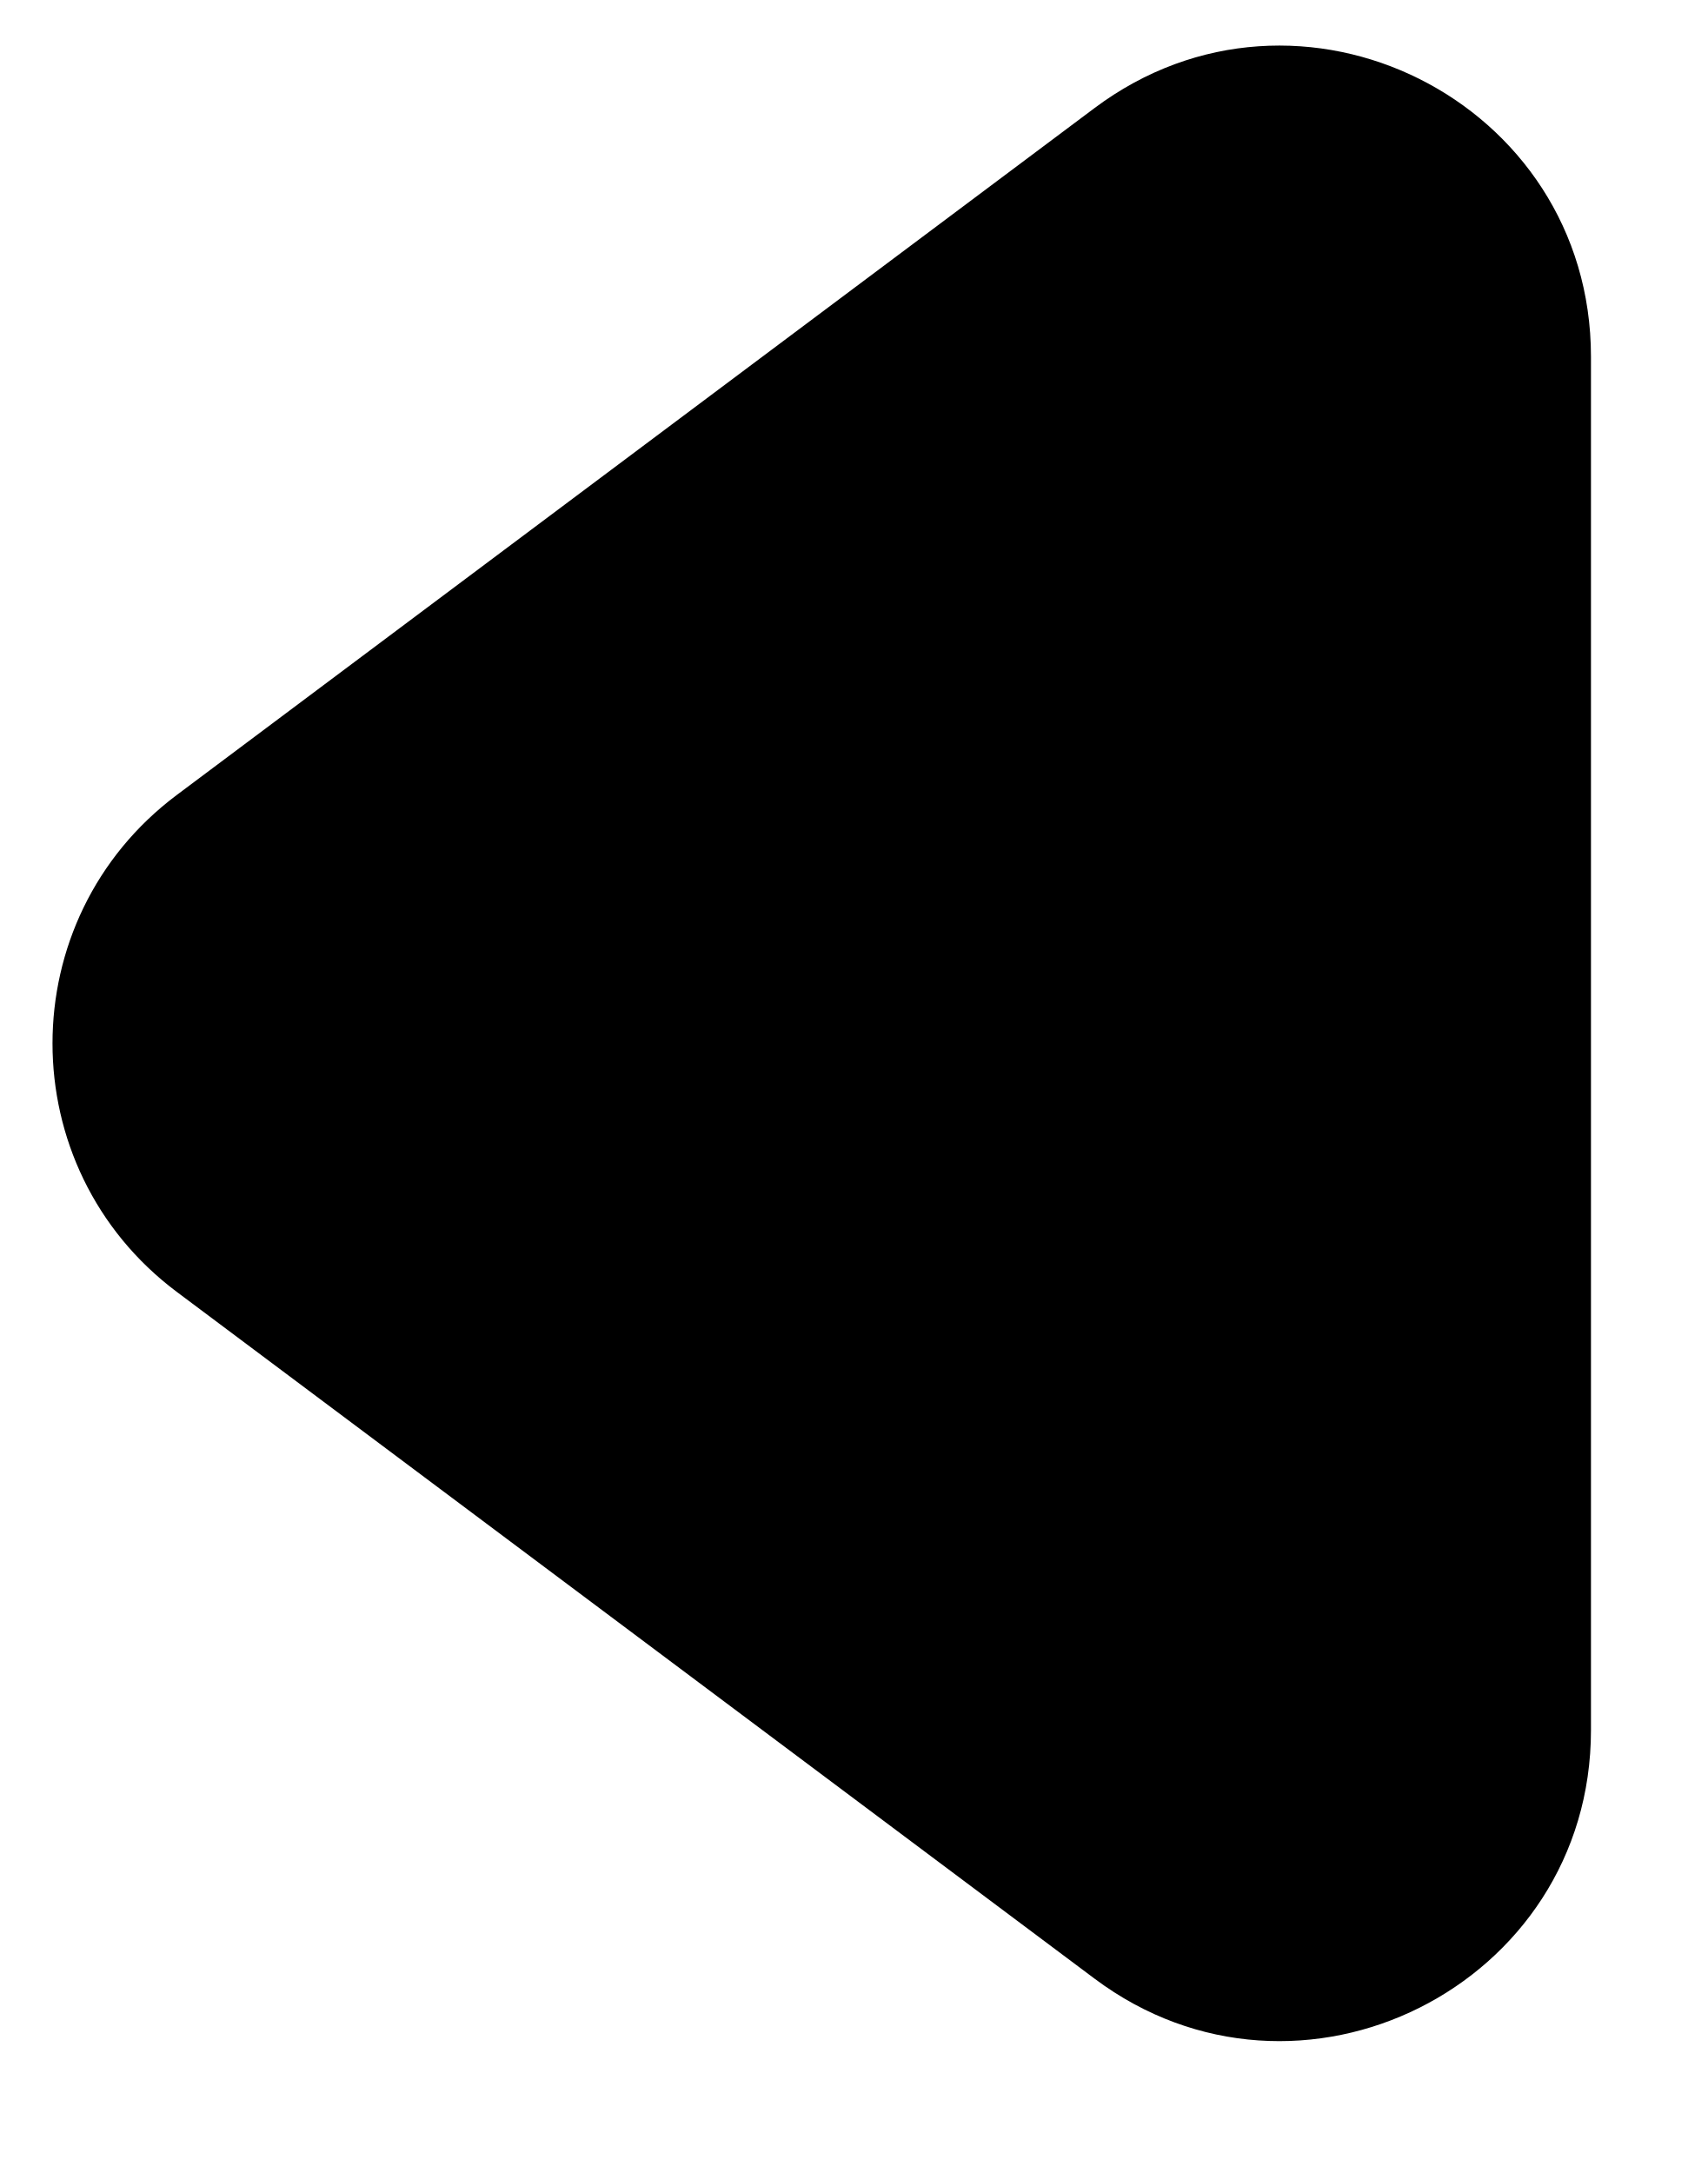
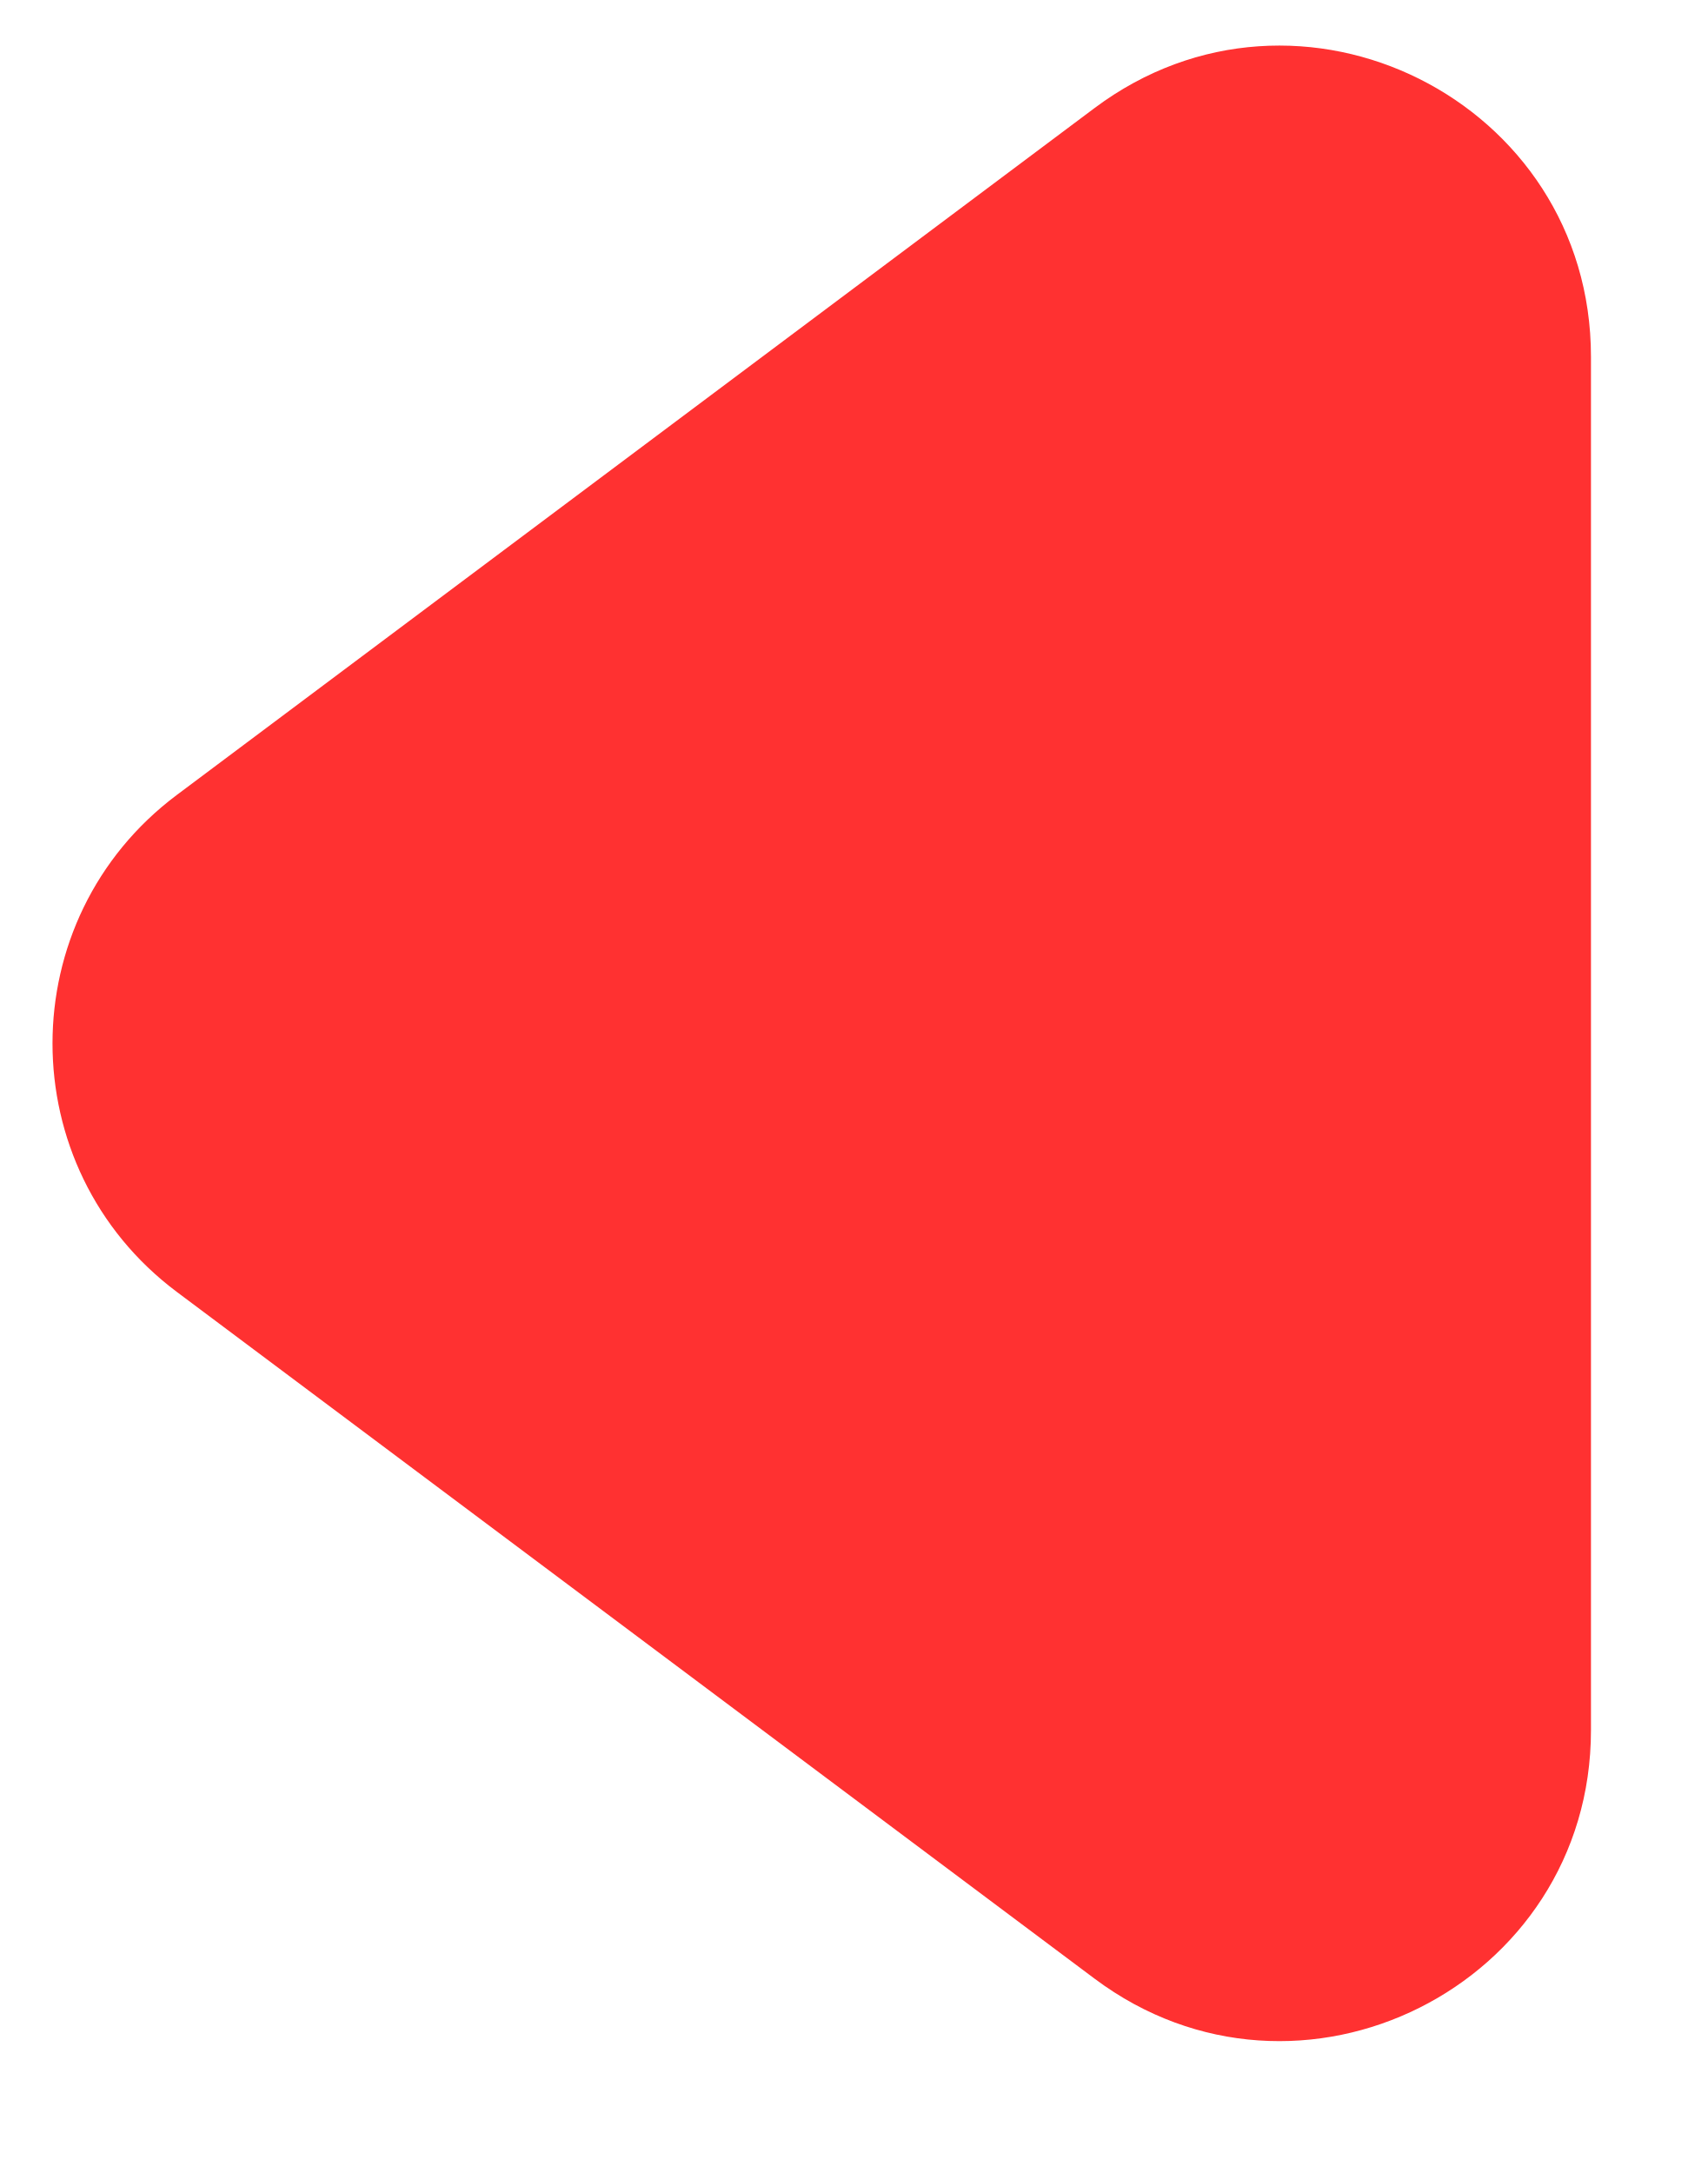
<svg xmlns="http://www.w3.org/2000/svg" width="11" height="14" viewBox="0 0 11 14" fill="none">
-   <path d="M1.14 8.324C0.071 7.524 0.071 5.921 1.14 5.121L7.052 0.696C8.37 -0.291 10.25 0.65 10.25 2.298V11.147C10.25 12.794 8.37 13.735 7.052 12.748L1.14 8.324Z" fill="black" />
+   <path d="M1.14 8.324C0.071 7.524 0.071 5.921 1.14 5.121L7.052 0.696C8.37 -0.291 10.25 0.65 10.25 2.298V11.147C10.25 12.794 8.37 13.735 7.052 12.748L1.14 8.324Z" fill="#ff3131" />
</svg>
